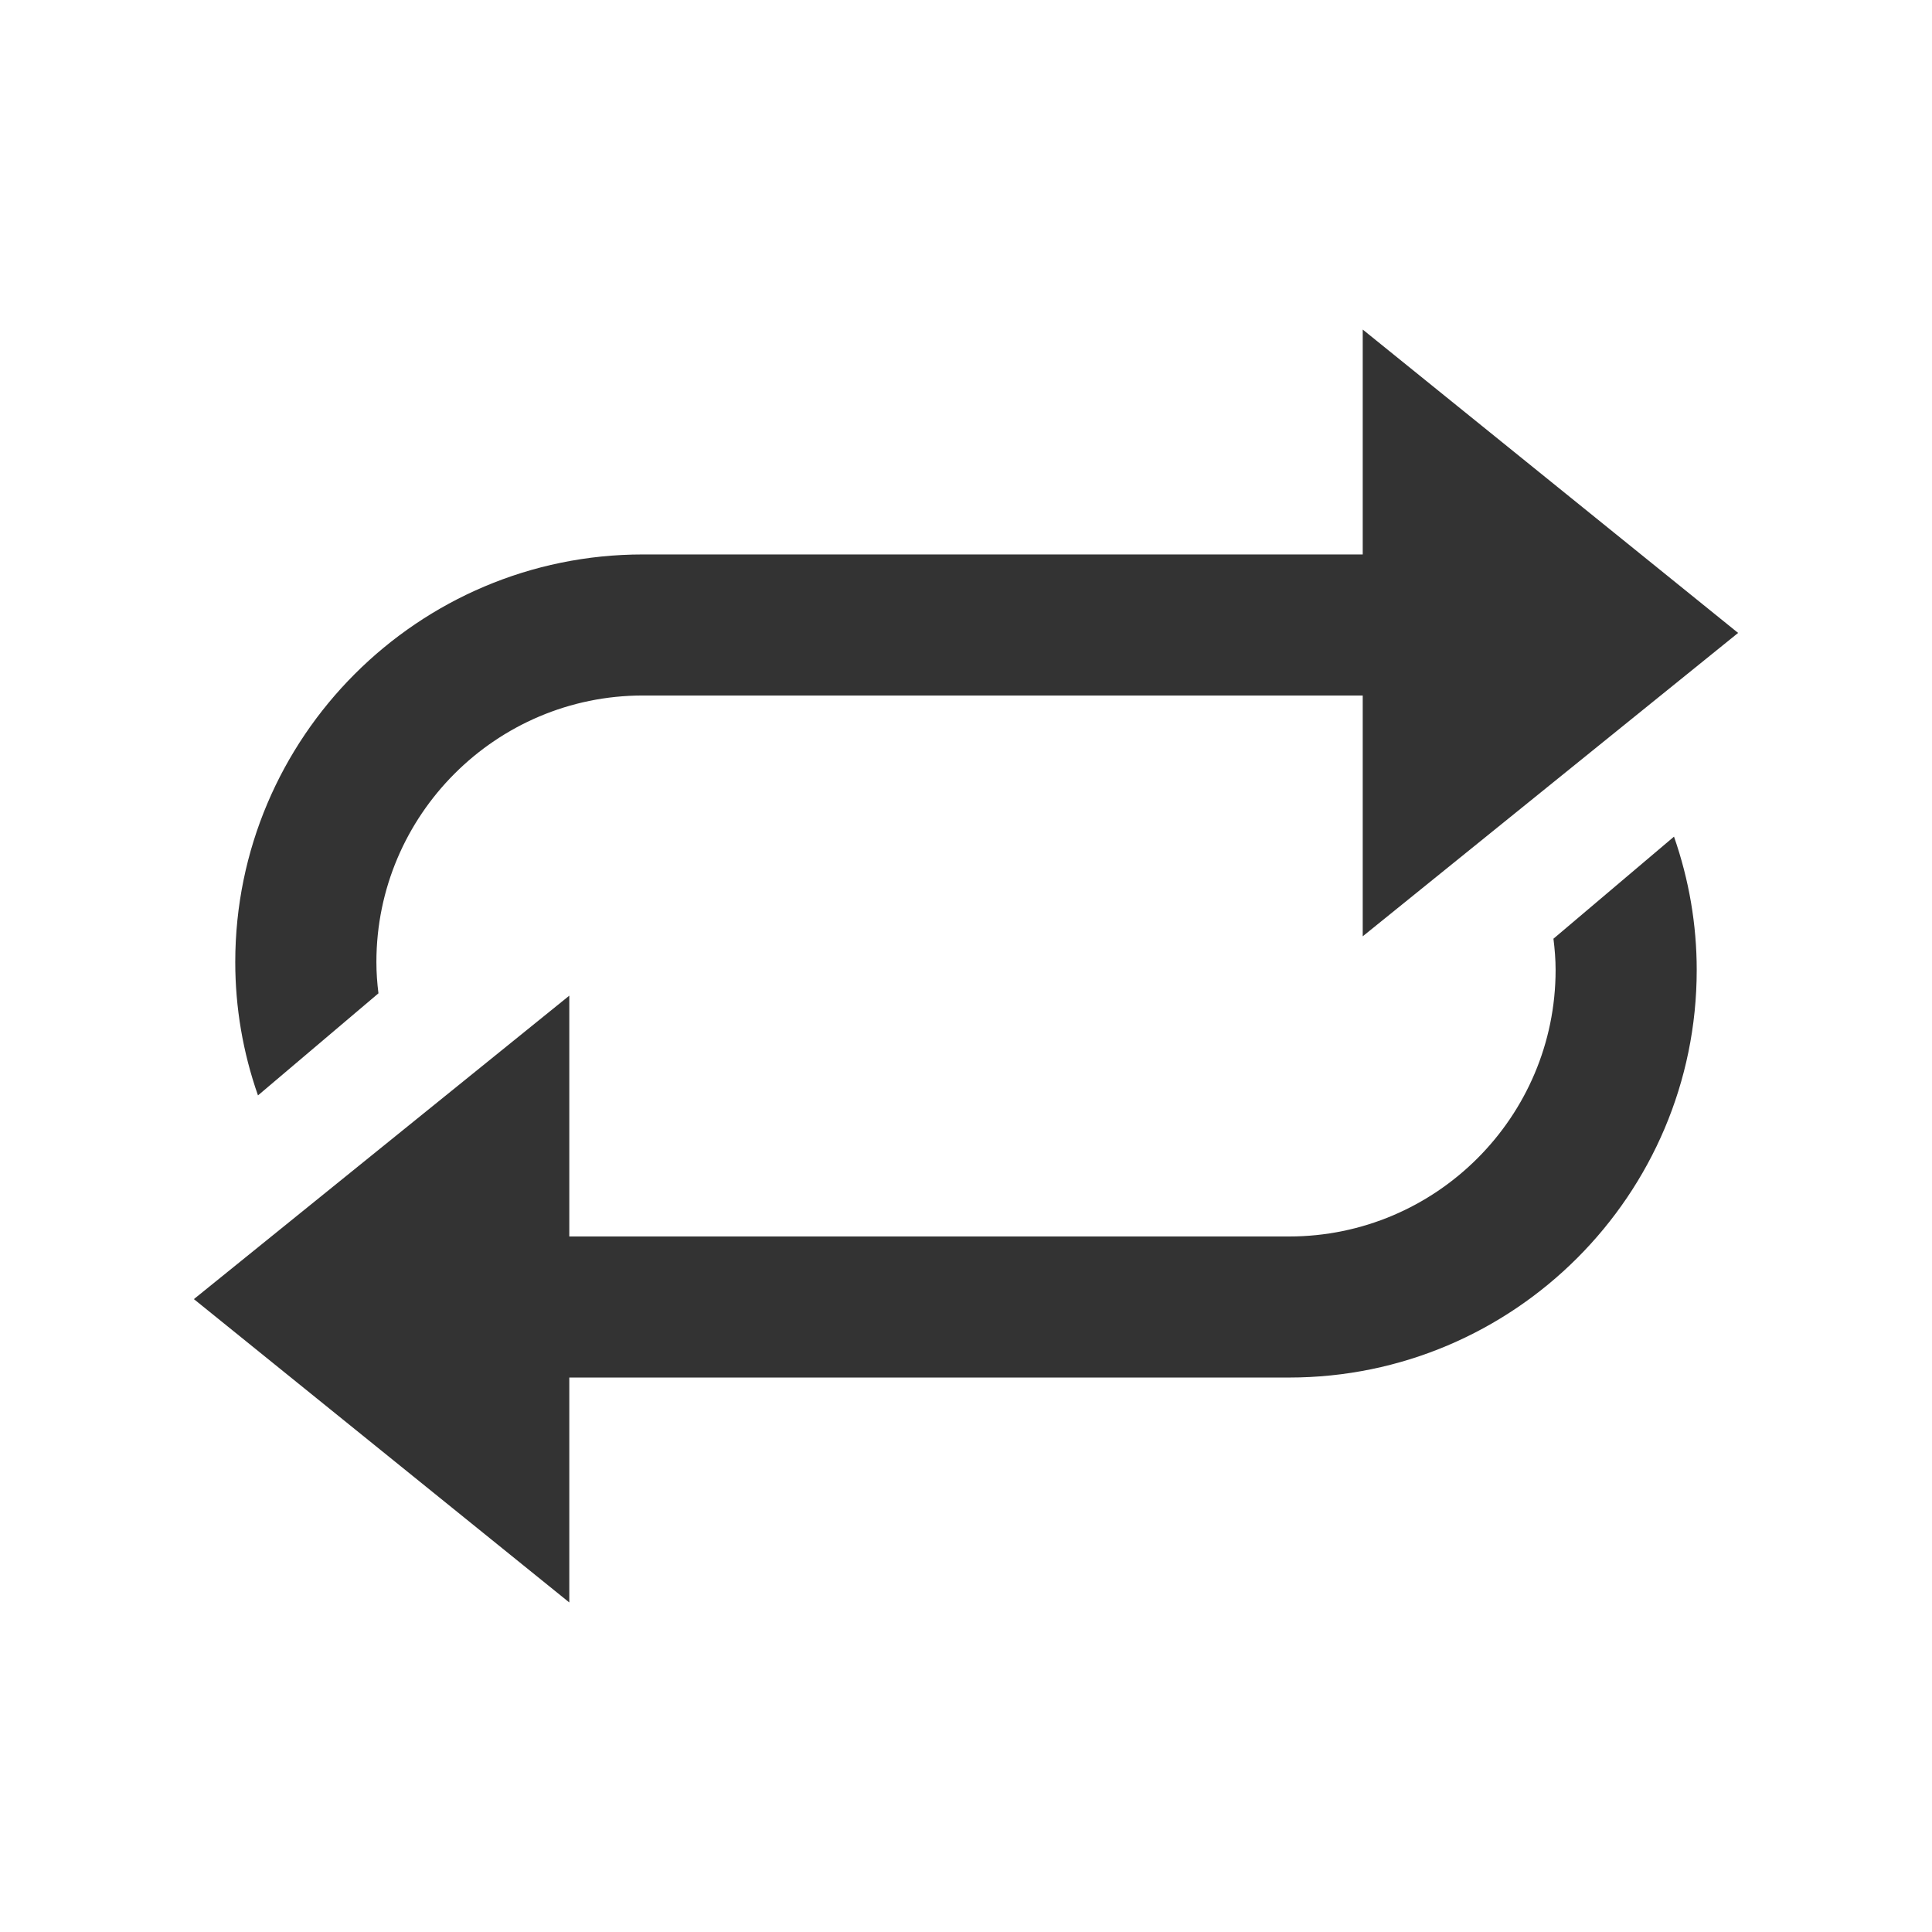
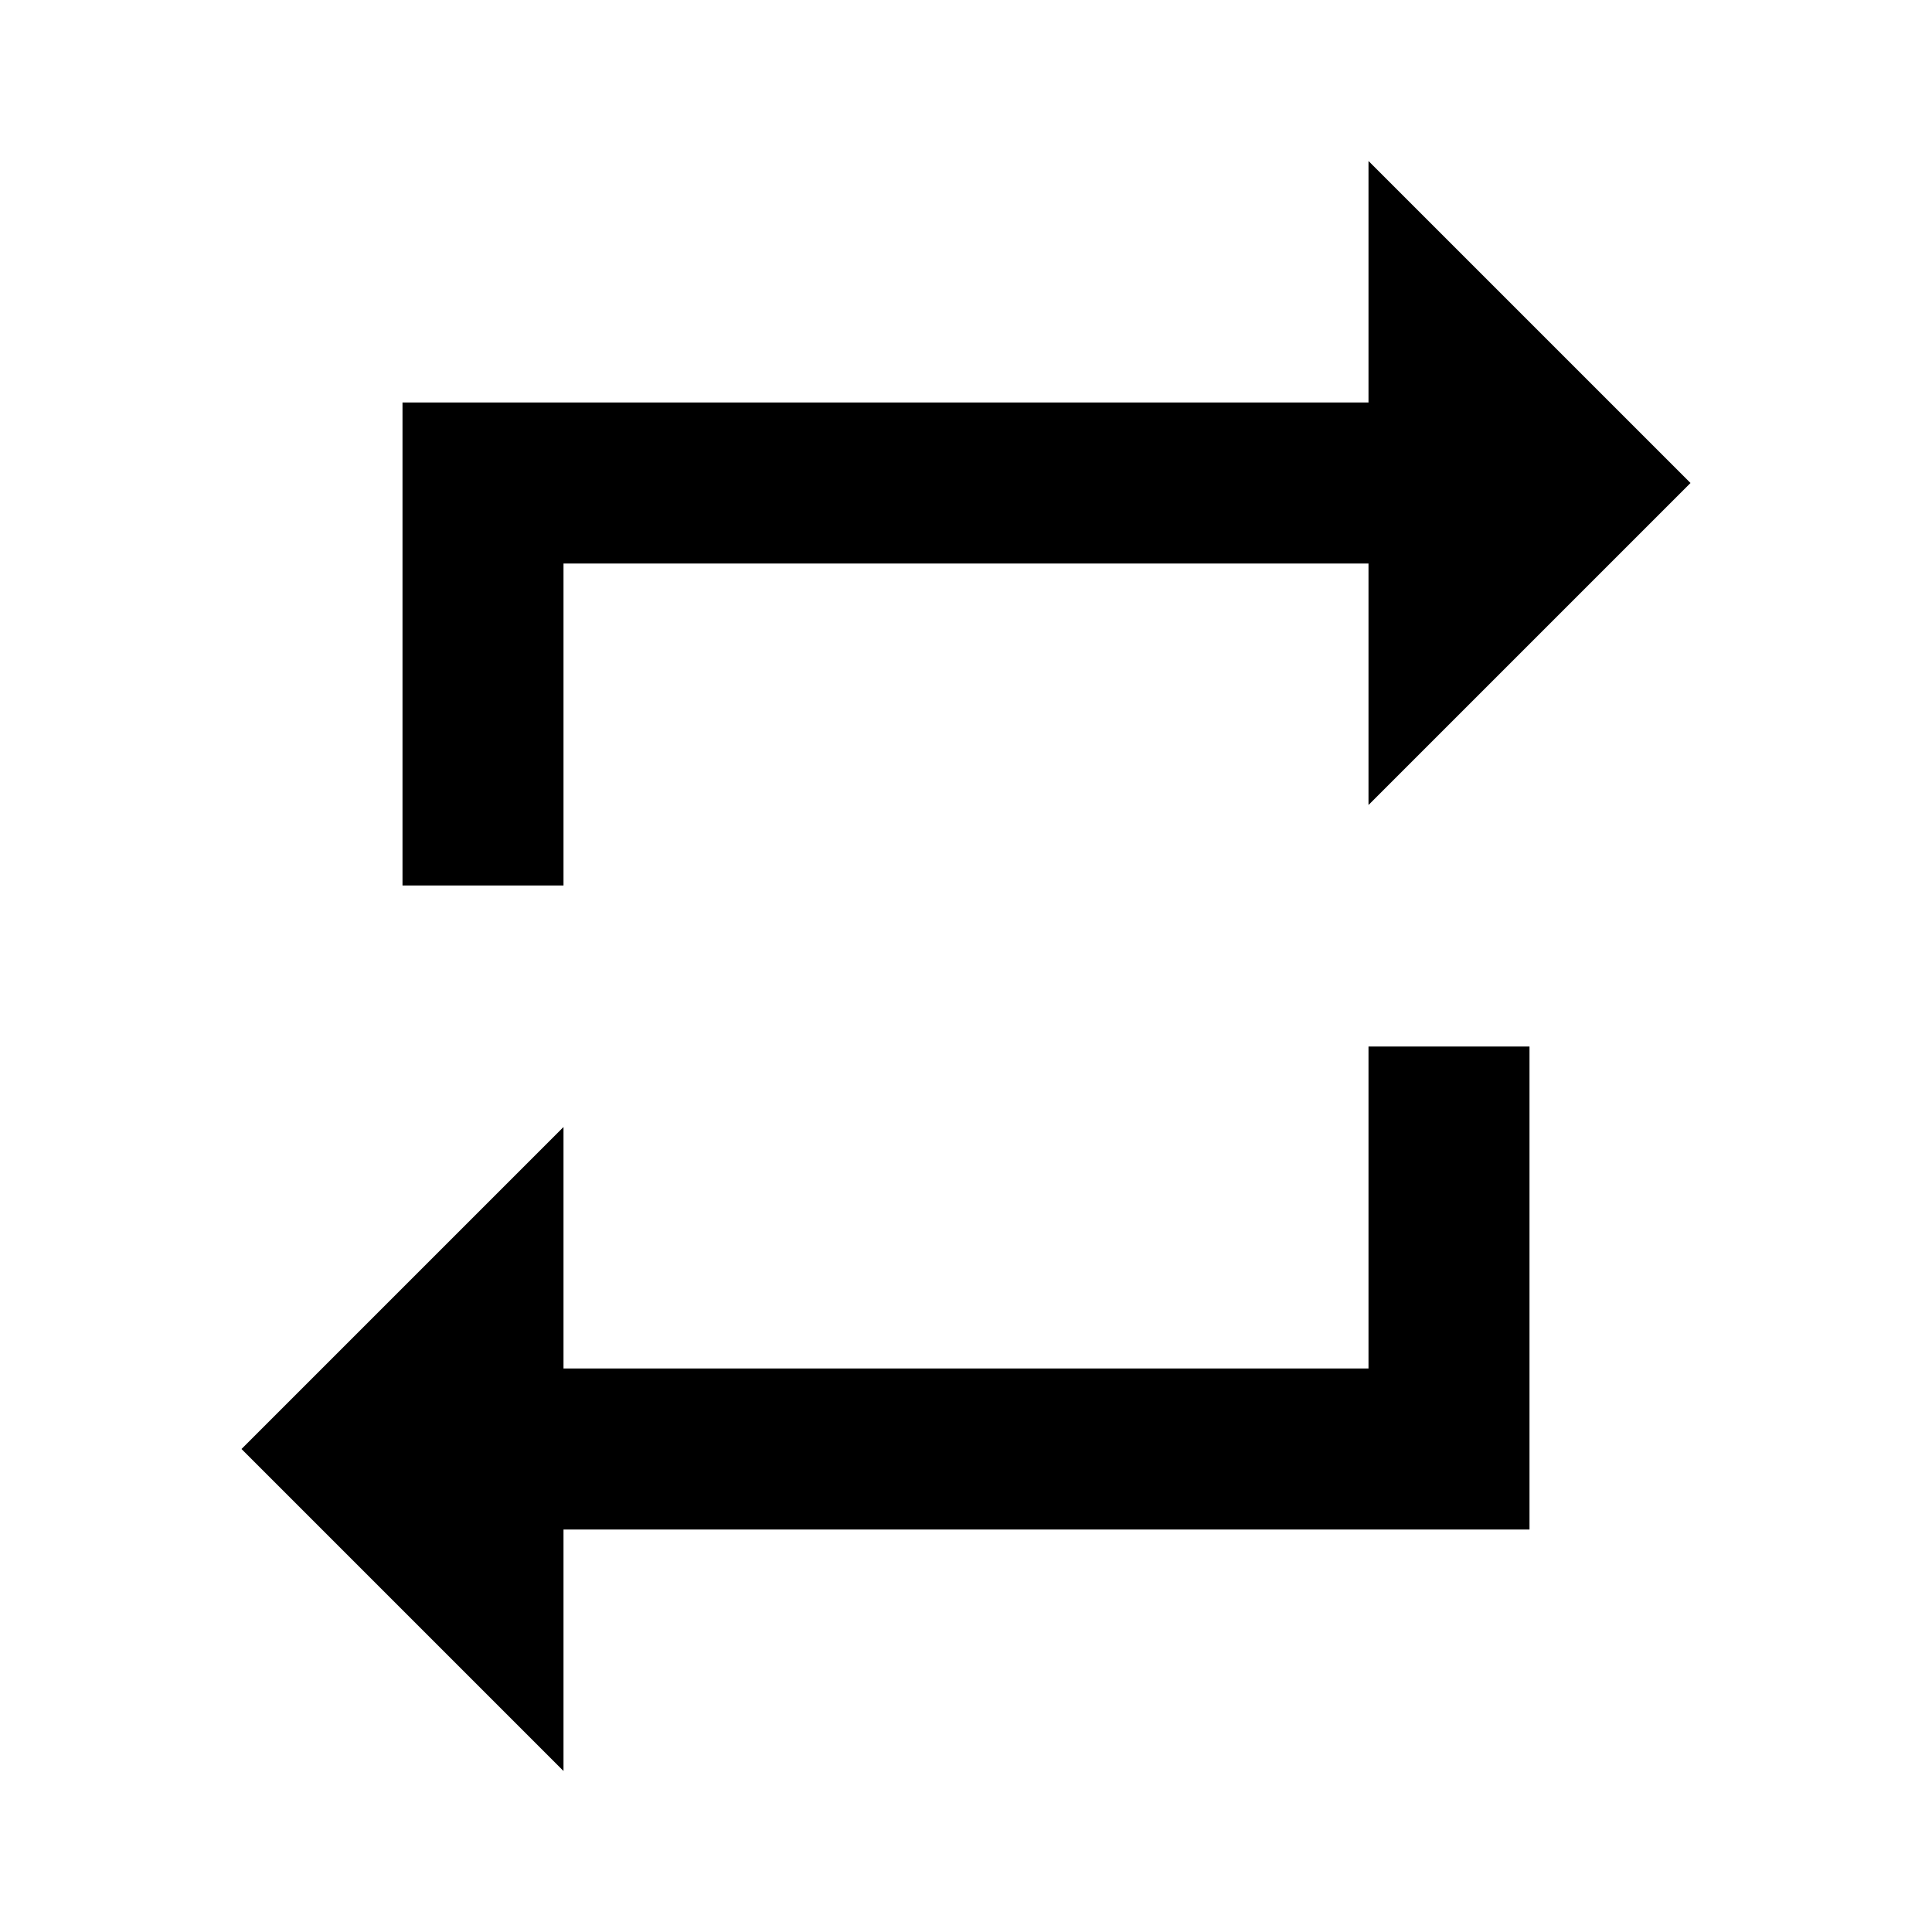
- <svg xmlns="http://www.w3.org/2000/svg" version="1.0" x="0px" y="0px" width="96px" height="96px" viewBox="0 0 96 96" enable-background="new 0 0 96 96" xml:space="preserve">
-   <g id="_x39__av_repeat">
-     <g display="inline">
-       <path fill="#333333" d="M77.19,46.644c0.064,0.509,0.107,1.024,0.107,1.554c0,7.301-5.942,13.242-13.244,13.242H28.288V49.474    L9.634,64.552l18.654,15.073V68.449h35.766c11.17,0,20.255-9.083,20.255-20.252c0-2.256-0.381-4.479-1.129-6.625L77.19,46.644z" />
-       <path fill="#333333" d="M18.805,49.358c-0.064-0.508-0.102-1.027-0.102-1.554c0-7.301,5.942-13.245,13.243-13.245h35.767v11.966    L86.366,31.45L67.713,16.375V27.55H31.946c-11.169,0-20.256,9.086-20.256,20.255c0,2.253,0.377,4.477,1.129,6.625L18.805,49.358z" />
-     </g>
-   </g>
+ <svg xmlns="http://www.w3.org/2000/svg" width="24" height="24" viewBox="0 0 24 24">
+   <path d="M0 0h24v24H0z" fill="none" />
+   <path d="M7 7h10v3l4-4-4-4v3H5v6h2V7zm10 10H7v-3l-4 4 4 4v-3h12v-6h-2v4z" />
</svg>
